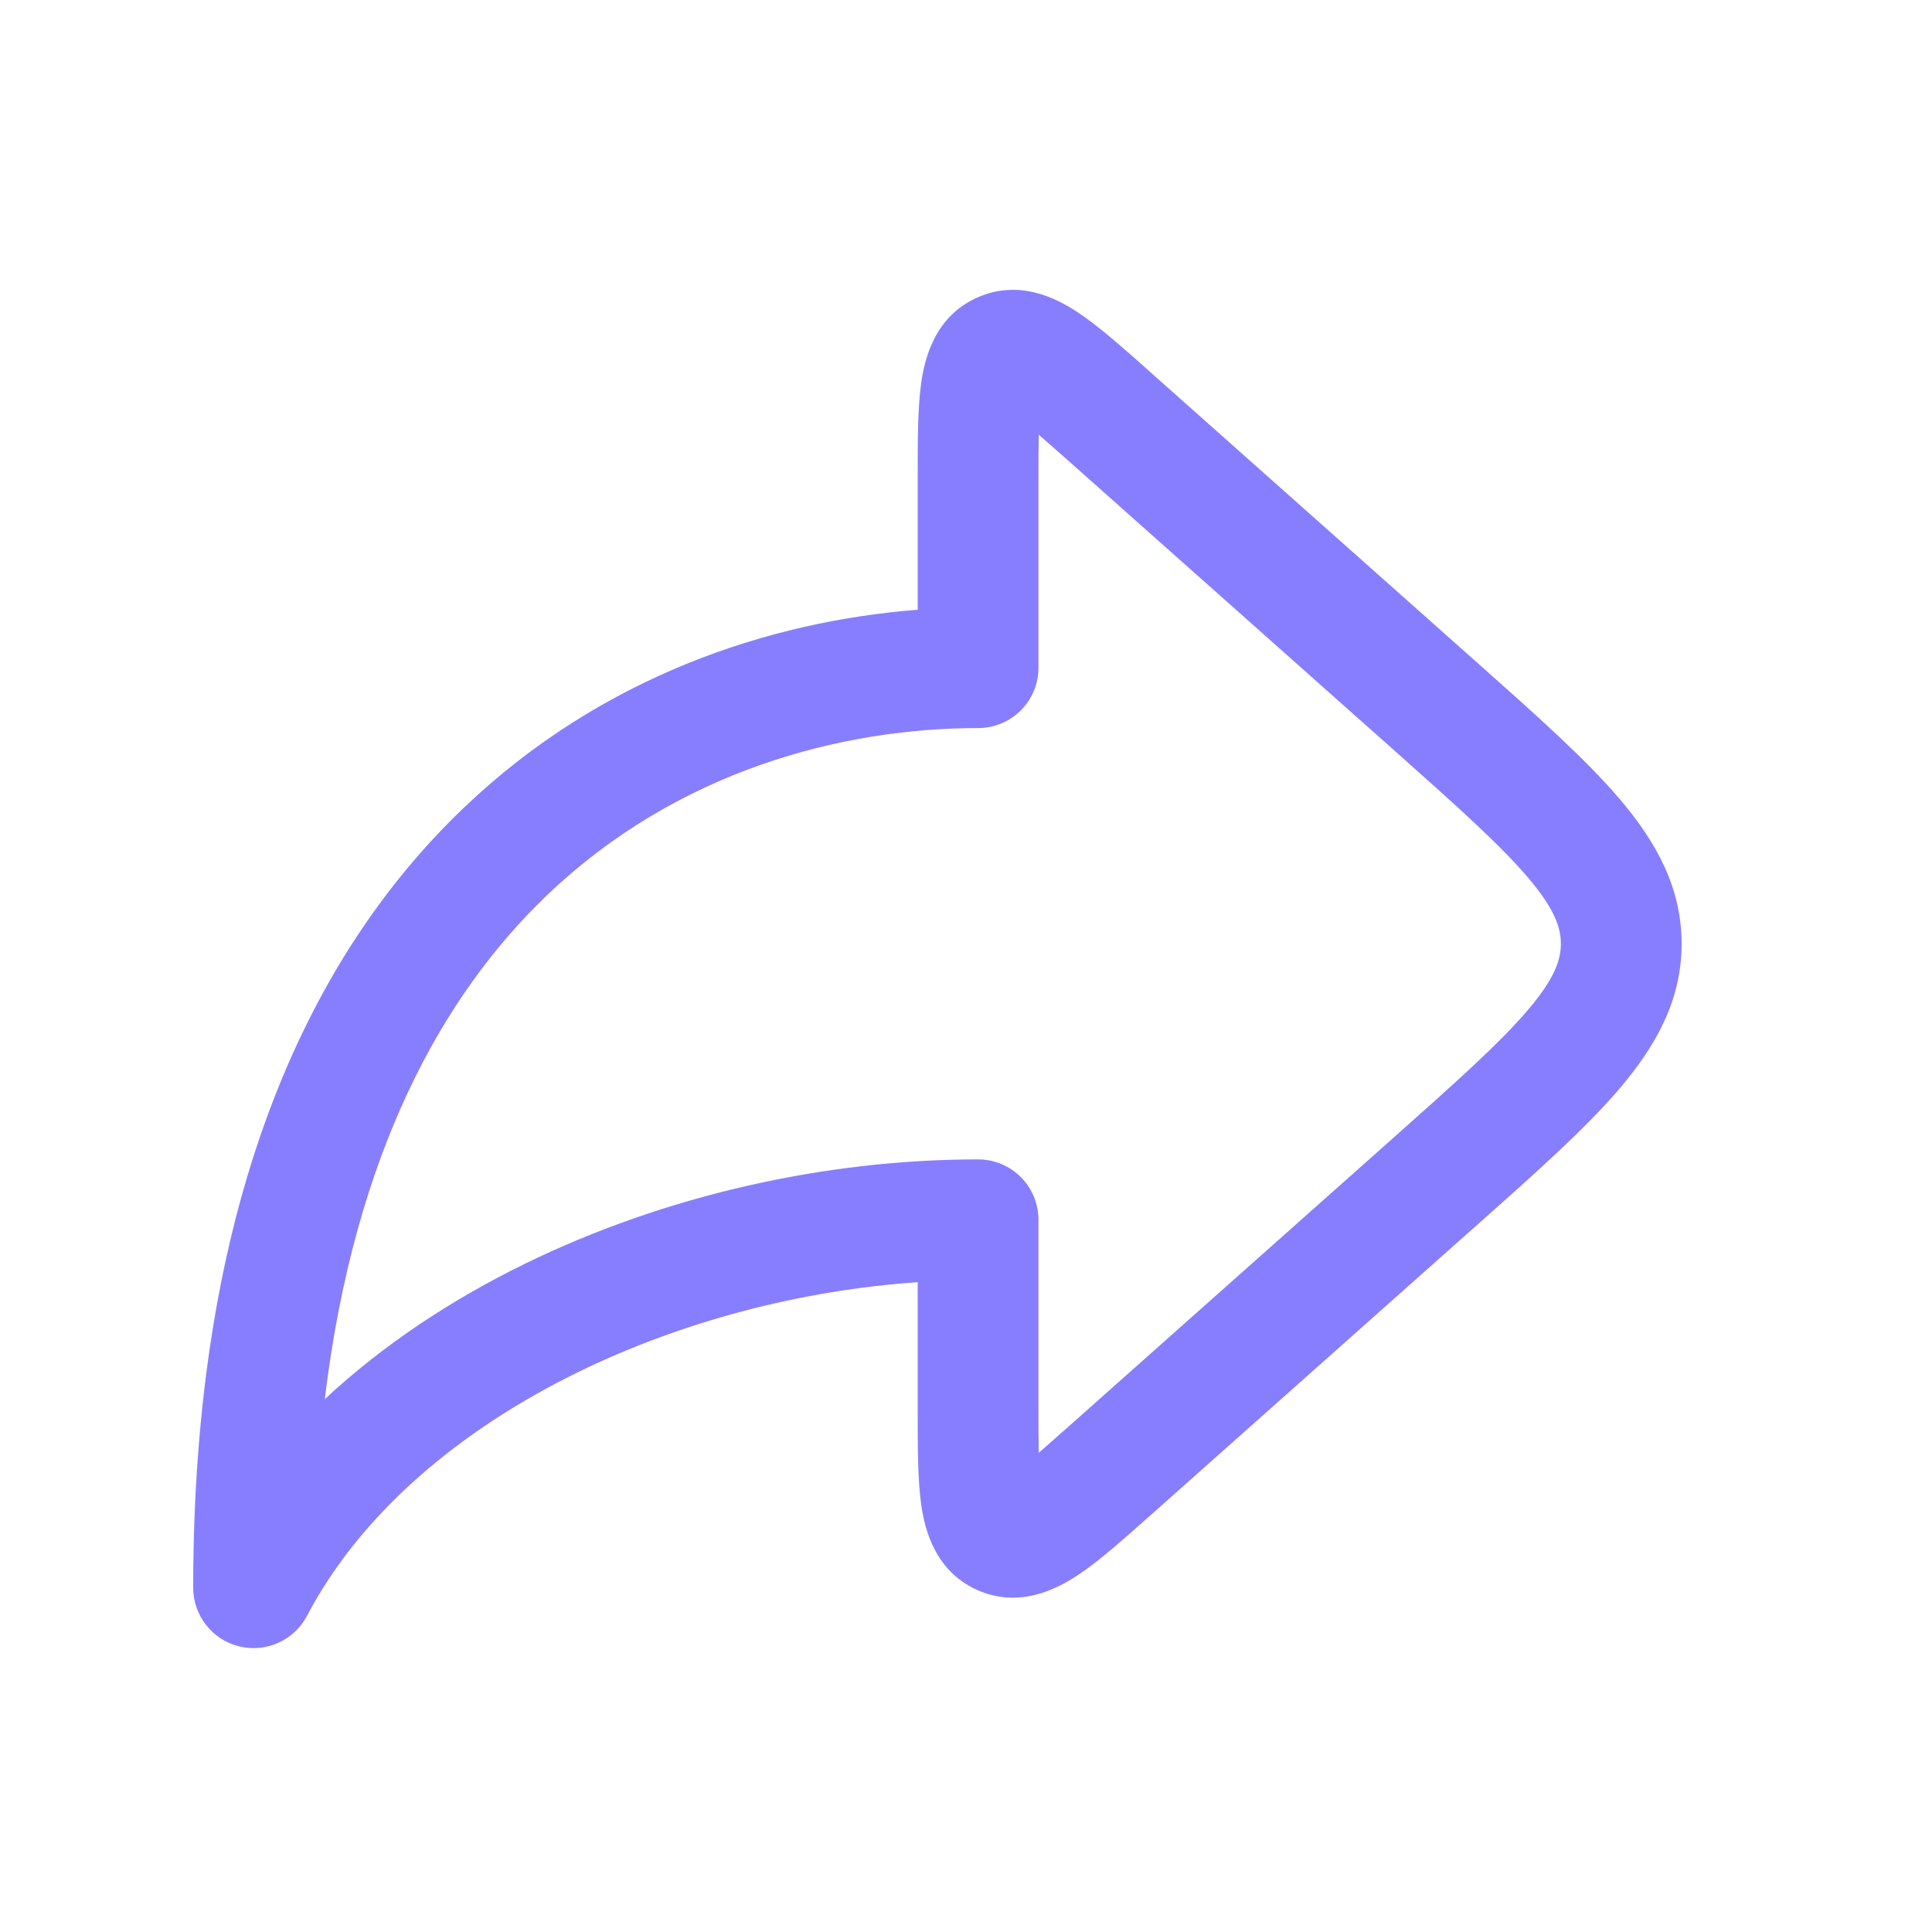
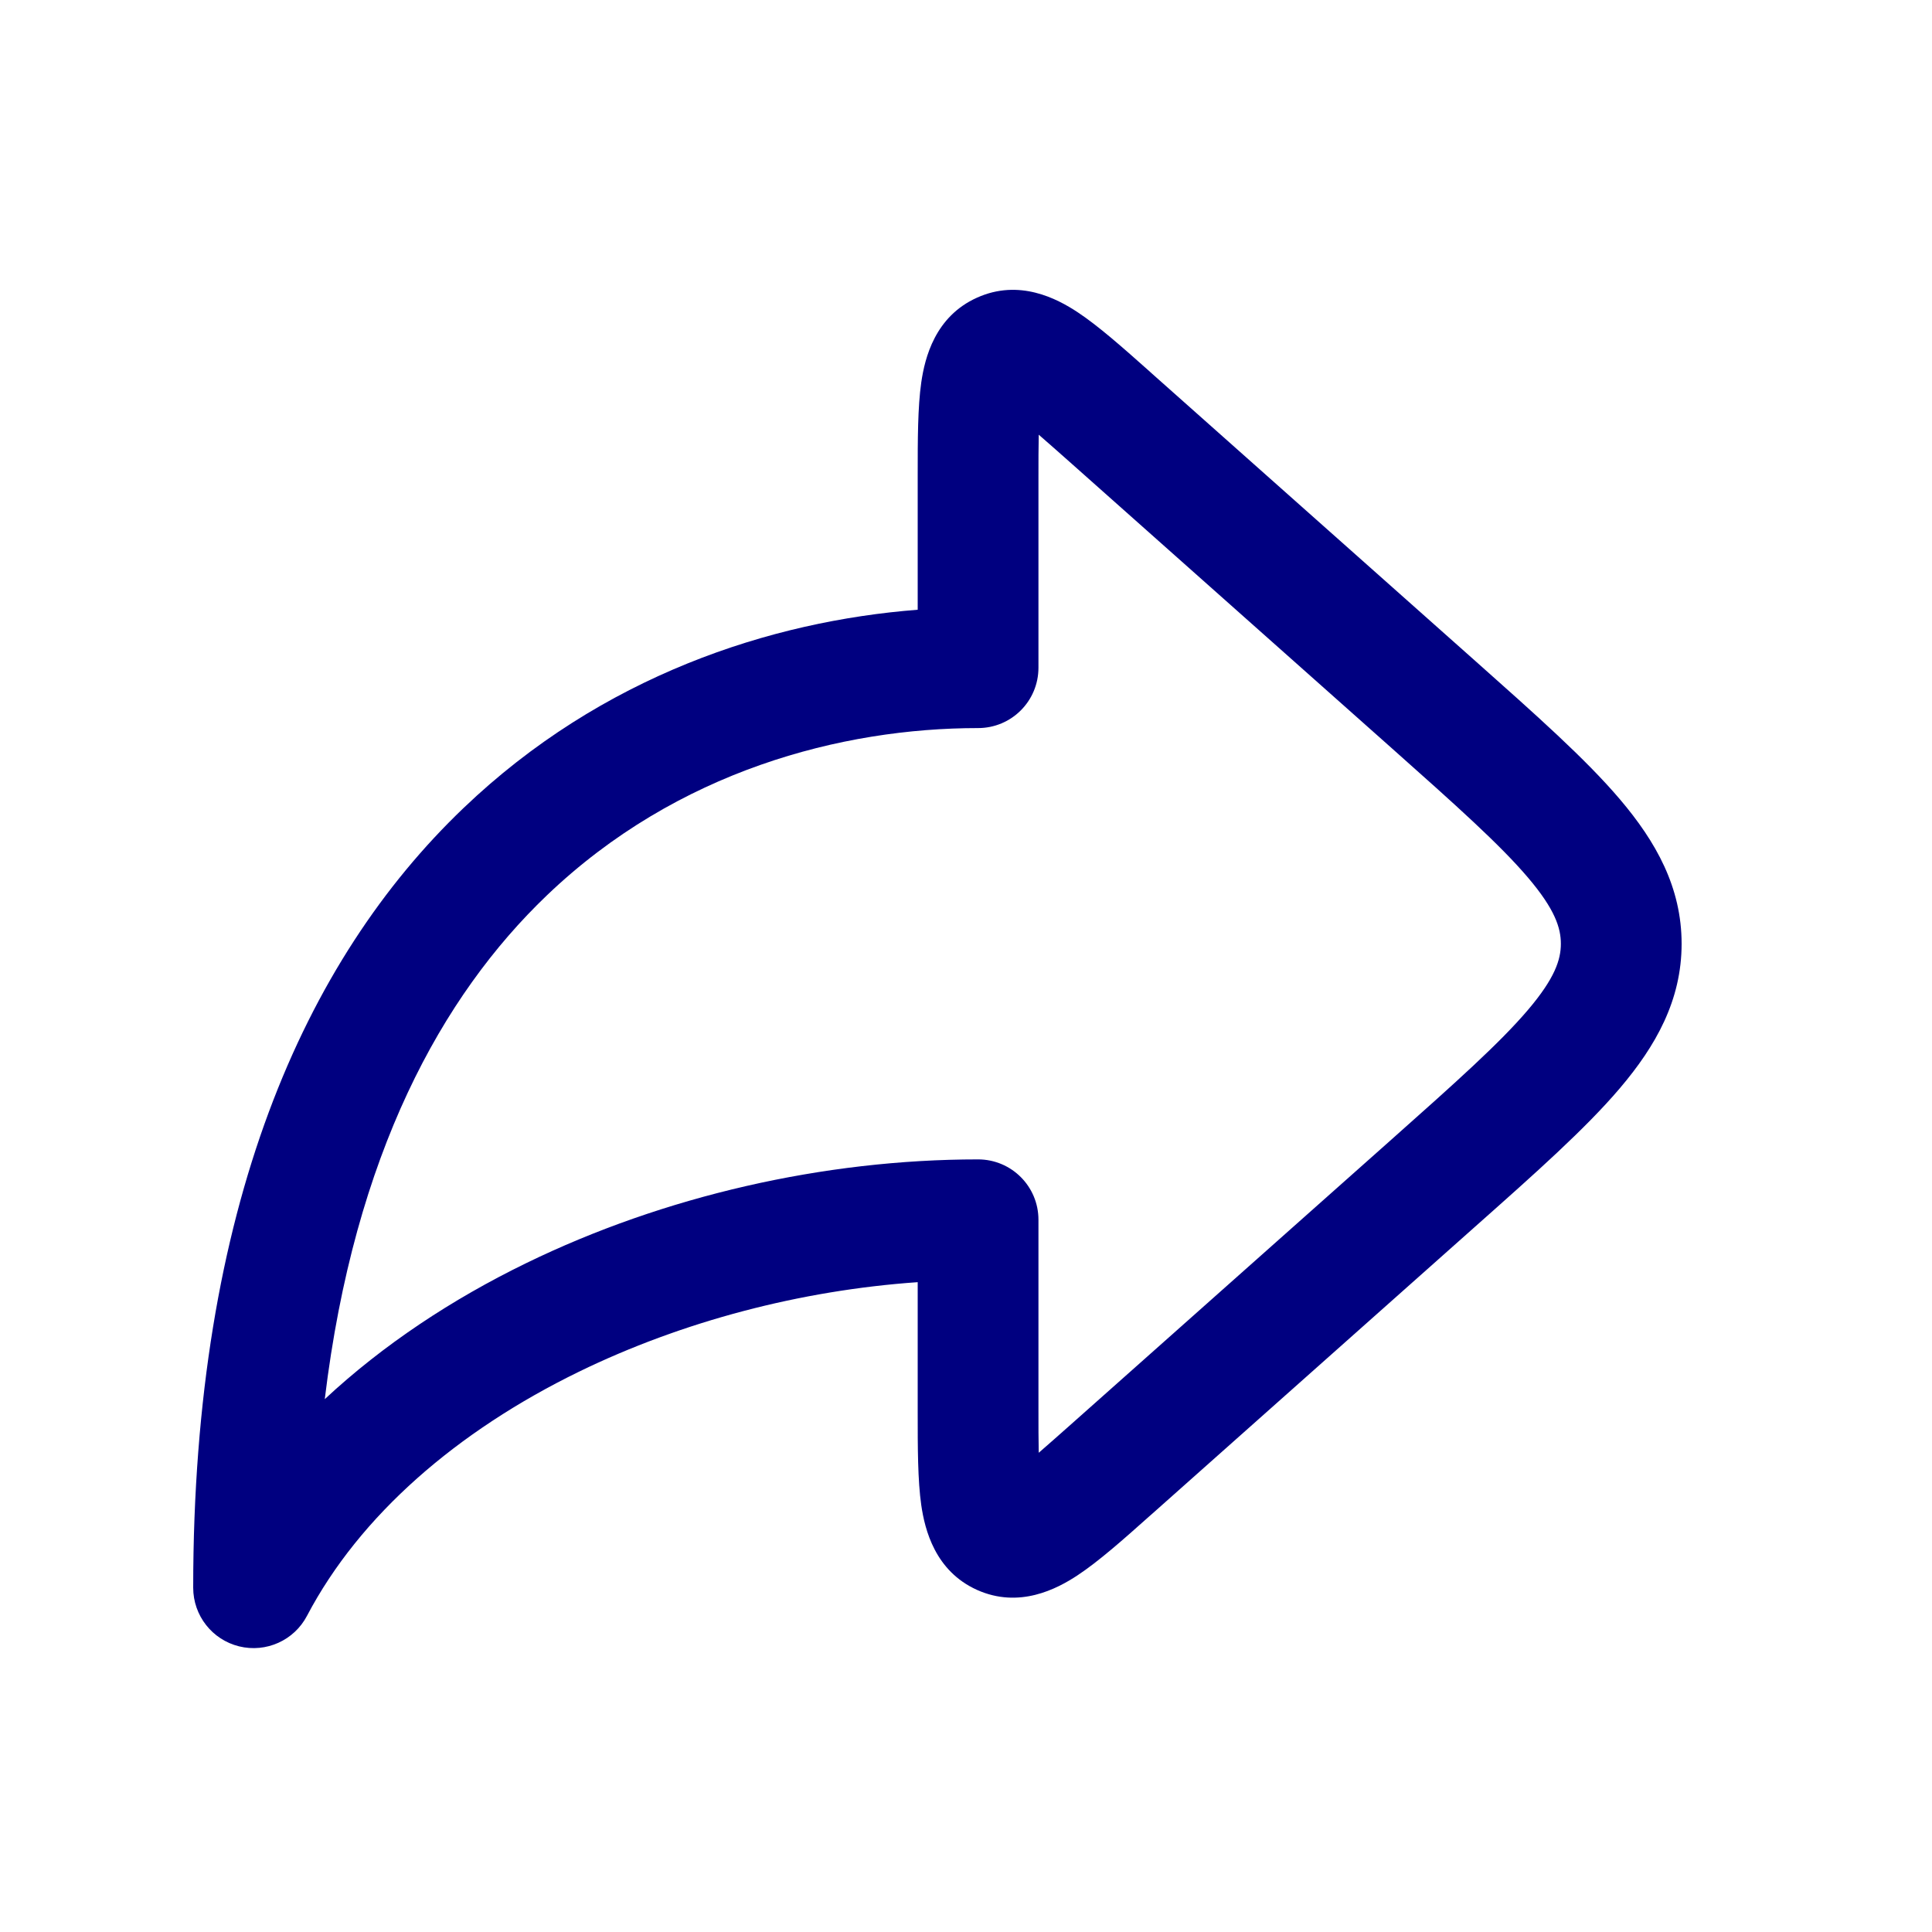
<svg xmlns="http://www.w3.org/2000/svg" width="20" height="20" viewBox="0 0 20 20" fill="none">
-   <path fill-rule="evenodd" clip-rule="evenodd" d="M11.895 3.84C11.906 3.85 11.916 3.859 11.927 3.869L15.272 6.842C15.896 7.397 16.414 7.856 16.769 8.274C17.142 8.713 17.408 9.185 17.408 9.77C17.408 10.354 17.142 10.826 16.769 11.265C16.414 11.683 15.896 12.143 15.272 12.697L11.927 15.671C11.916 15.68 11.906 15.69 11.895 15.699C11.625 15.94 11.372 16.164 11.154 16.308C10.94 16.449 10.551 16.654 10.115 16.459C9.679 16.263 9.574 15.835 9.537 15.582C9.5 15.323 9.5 14.985 9.5 14.624C9.5 14.609 9.5 14.595 9.5 14.581V13.273C8.29 13.357 7.065 13.678 5.993 14.2C4.732 14.815 3.725 15.686 3.178 16.727C3.045 16.981 2.755 17.112 2.475 17.043C2.196 16.974 2 16.724 2 16.436C2 12.502 3.151 9.94 4.797 8.366C6.232 6.993 7.98 6.43 9.5 6.312V4.959C9.5 4.944 9.5 4.93 9.5 4.916C9.5 4.554 9.5 4.216 9.537 3.958C9.574 3.704 9.679 3.276 10.115 3.081C10.551 2.885 10.94 3.09 11.154 3.231C11.372 3.375 11.625 3.6 11.895 3.84ZM10.753 4.5C10.847 4.581 10.959 4.681 11.097 4.803L14.407 7.745C15.075 8.339 15.525 8.741 15.817 9.084C16.097 9.413 16.158 9.606 16.158 9.77C16.158 9.933 16.097 10.126 15.817 10.455C15.525 10.798 15.075 11.2 14.407 11.794L11.097 14.736C10.959 14.858 10.847 14.958 10.753 15.039C10.75 14.915 10.75 14.764 10.75 14.581V12.627C10.75 12.281 10.47 12.002 10.125 12.002C8.531 12.002 6.875 12.38 5.445 13.077C4.679 13.45 3.966 13.921 3.362 14.484C3.669 11.944 4.577 10.306 5.661 9.269C7.011 7.977 8.717 7.537 10.125 7.537C10.47 7.537 10.75 7.258 10.75 6.912V4.959C10.75 4.775 10.75 4.624 10.753 4.5Z" fill="#877EFF" />
+   <path fill-rule="evenodd" clip-rule="evenodd" d="M11.895 3.84C11.906 3.85 11.916 3.859 11.927 3.869L15.272 6.842C15.896 7.397 16.414 7.856 16.769 8.274C17.142 8.713 17.408 9.185 17.408 9.77C17.408 10.354 17.142 10.826 16.769 11.265C16.414 11.683 15.896 12.143 15.272 12.697L11.927 15.671C11.916 15.68 11.906 15.69 11.895 15.699C11.625 15.94 11.372 16.164 11.154 16.308C10.94 16.449 10.551 16.654 10.115 16.459C9.679 16.263 9.574 15.835 9.537 15.582C9.5 15.323 9.5 14.985 9.5 14.624C9.5 14.609 9.5 14.595 9.5 14.581V13.273C8.29 13.357 7.065 13.678 5.993 14.2C4.732 14.815 3.725 15.686 3.178 16.727C3.045 16.981 2.755 17.112 2.475 17.043C2.196 16.974 2 16.724 2 16.436C2 12.502 3.151 9.94 4.797 8.366C6.232 6.993 7.98 6.43 9.5 6.312V4.959C9.5 4.944 9.5 4.93 9.5 4.916C9.5 4.554 9.5 4.216 9.537 3.958C9.574 3.704 9.679 3.276 10.115 3.081C10.551 2.885 10.94 3.09 11.154 3.231C11.372 3.375 11.625 3.6 11.895 3.84ZM10.753 4.5C10.847 4.581 10.959 4.681 11.097 4.803L14.407 7.745C15.075 8.339 15.525 8.741 15.817 9.084C16.097 9.413 16.158 9.606 16.158 9.77C16.158 9.933 16.097 10.126 15.817 10.455C15.525 10.798 15.075 11.2 14.407 11.794L11.097 14.736C10.959 14.858 10.847 14.958 10.753 15.039C10.75 14.915 10.75 14.764 10.75 14.581V12.627C10.75 12.281 10.47 12.002 10.125 12.002C8.531 12.002 6.875 12.38 5.445 13.077C4.679 13.45 3.966 13.921 3.362 14.484C3.669 11.944 4.577 10.306 5.661 9.269C7.011 7.977 8.717 7.537 10.125 7.537C10.47 7.537 10.75 7.258 10.75 6.912V4.959C10.75 4.775 10.75 4.624 10.753 4.5Z" fill="#000080" />
</svg>
